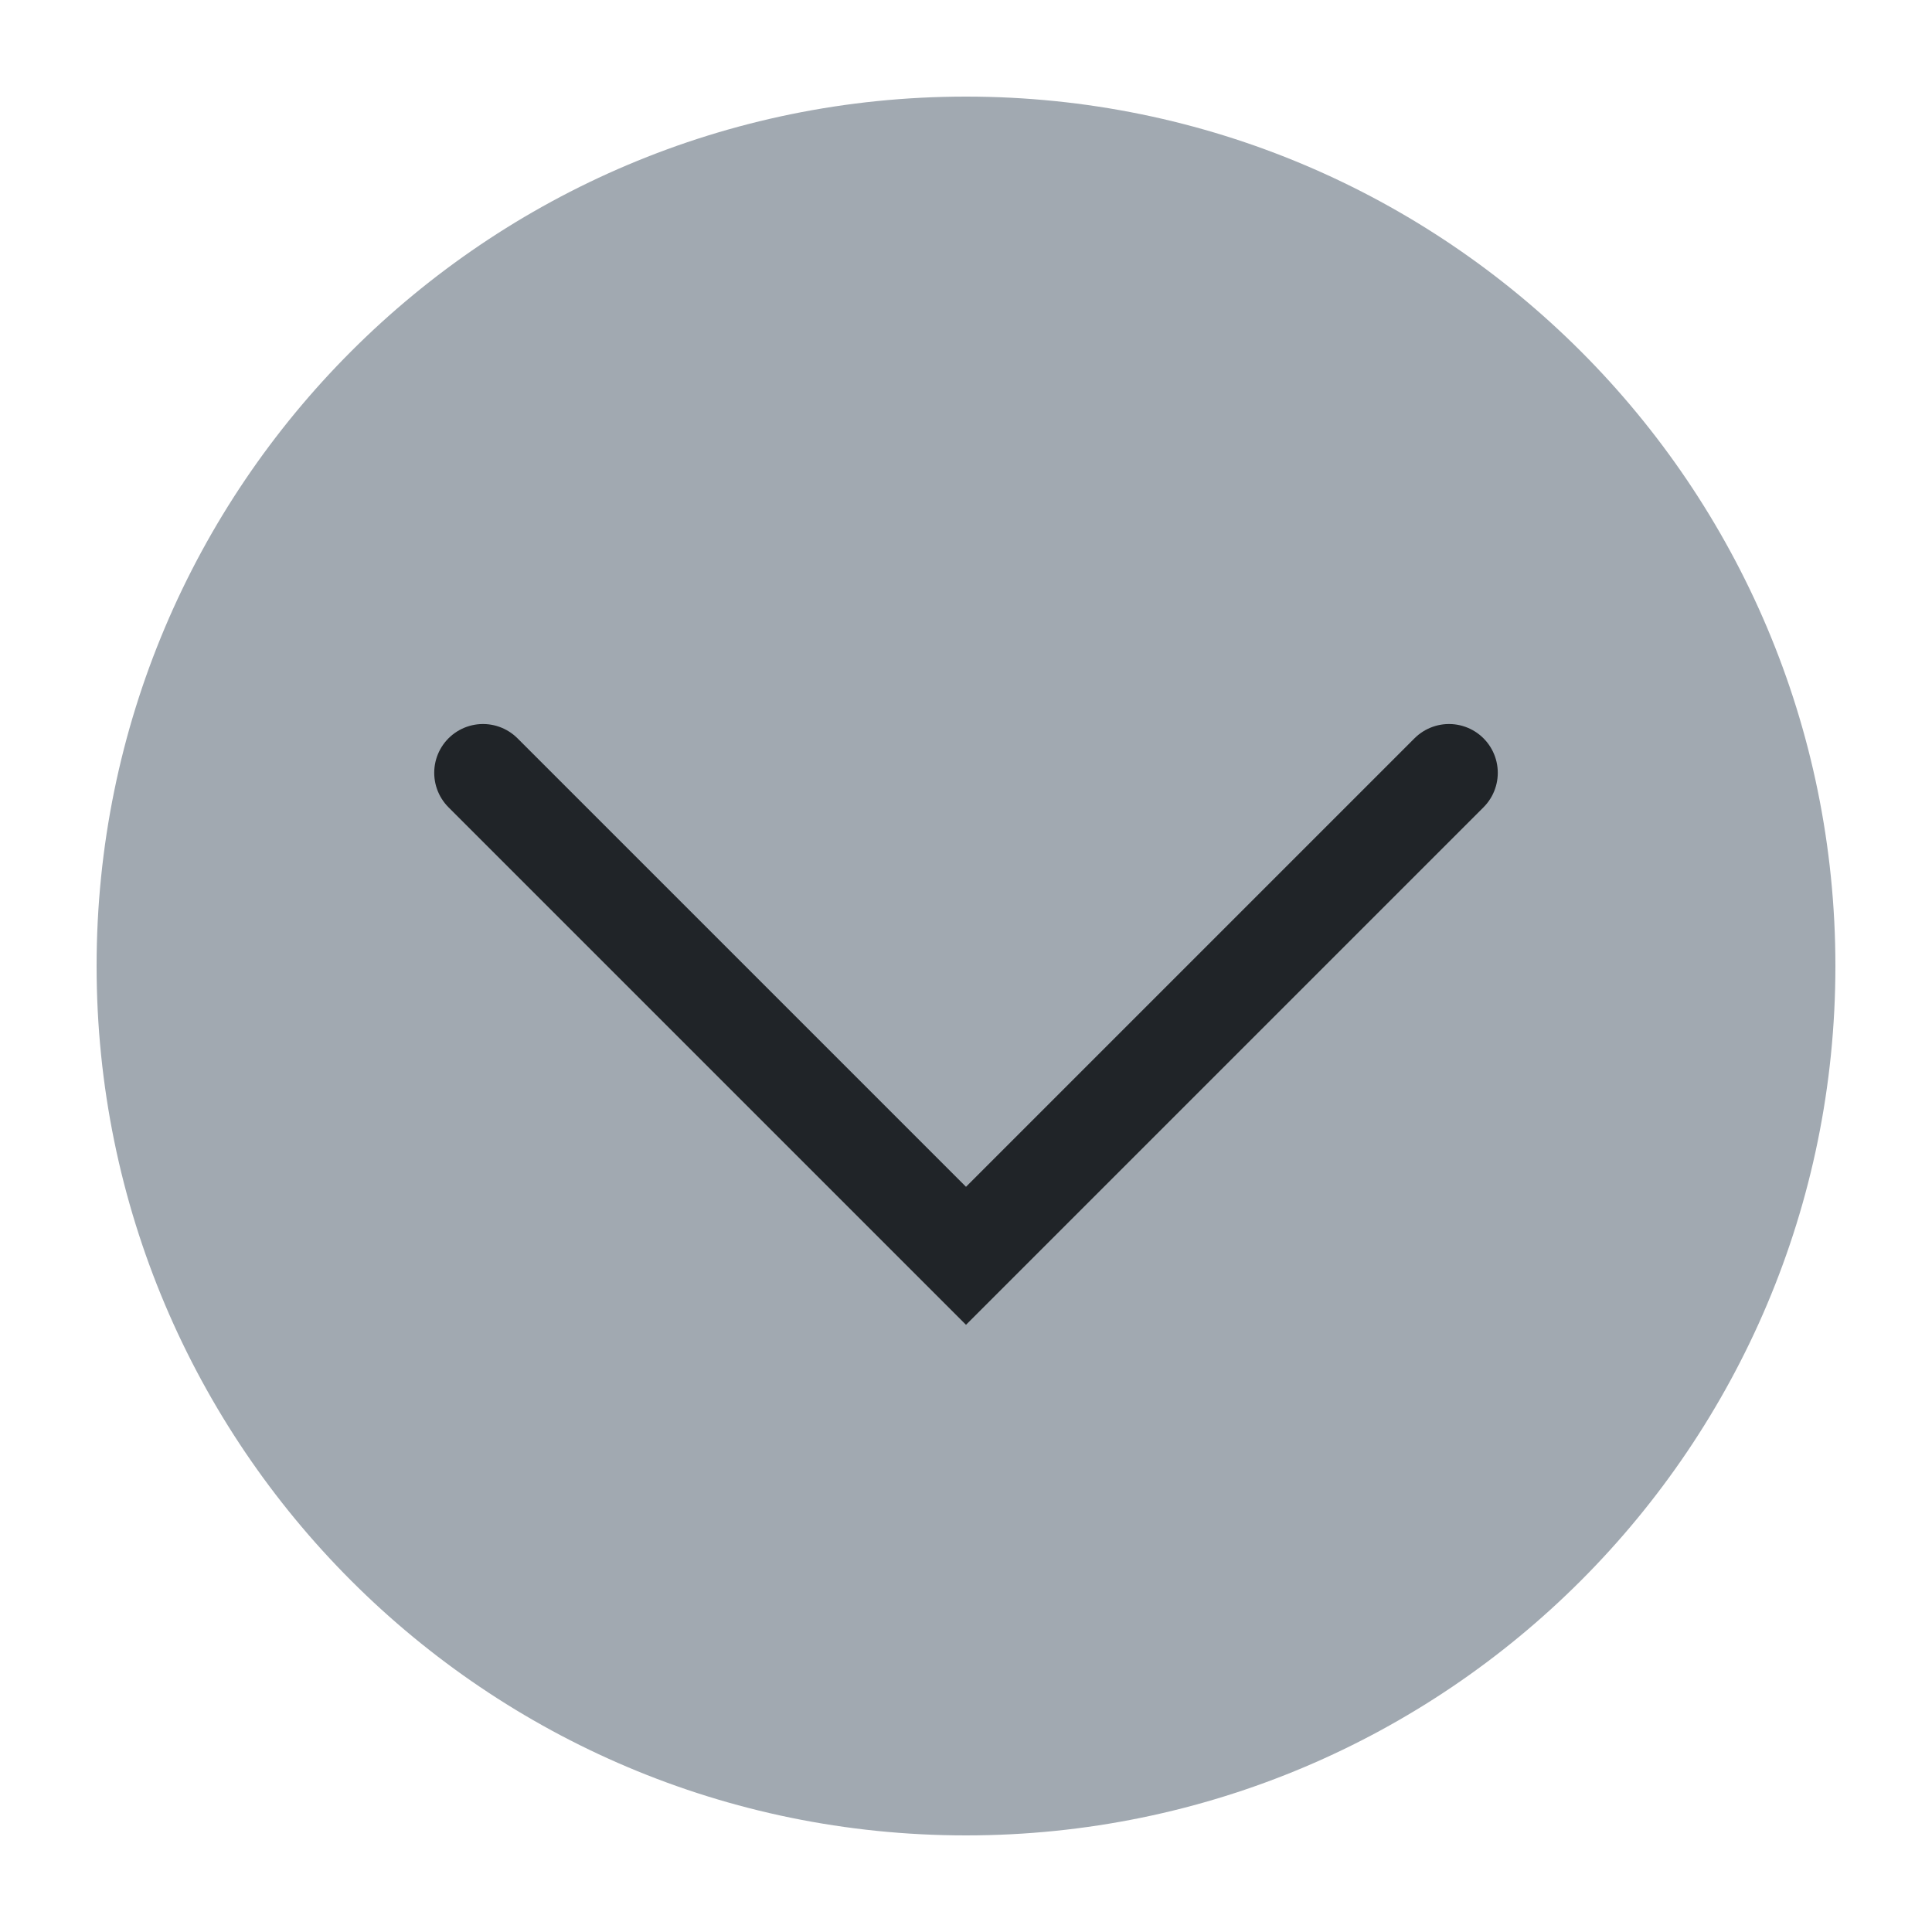
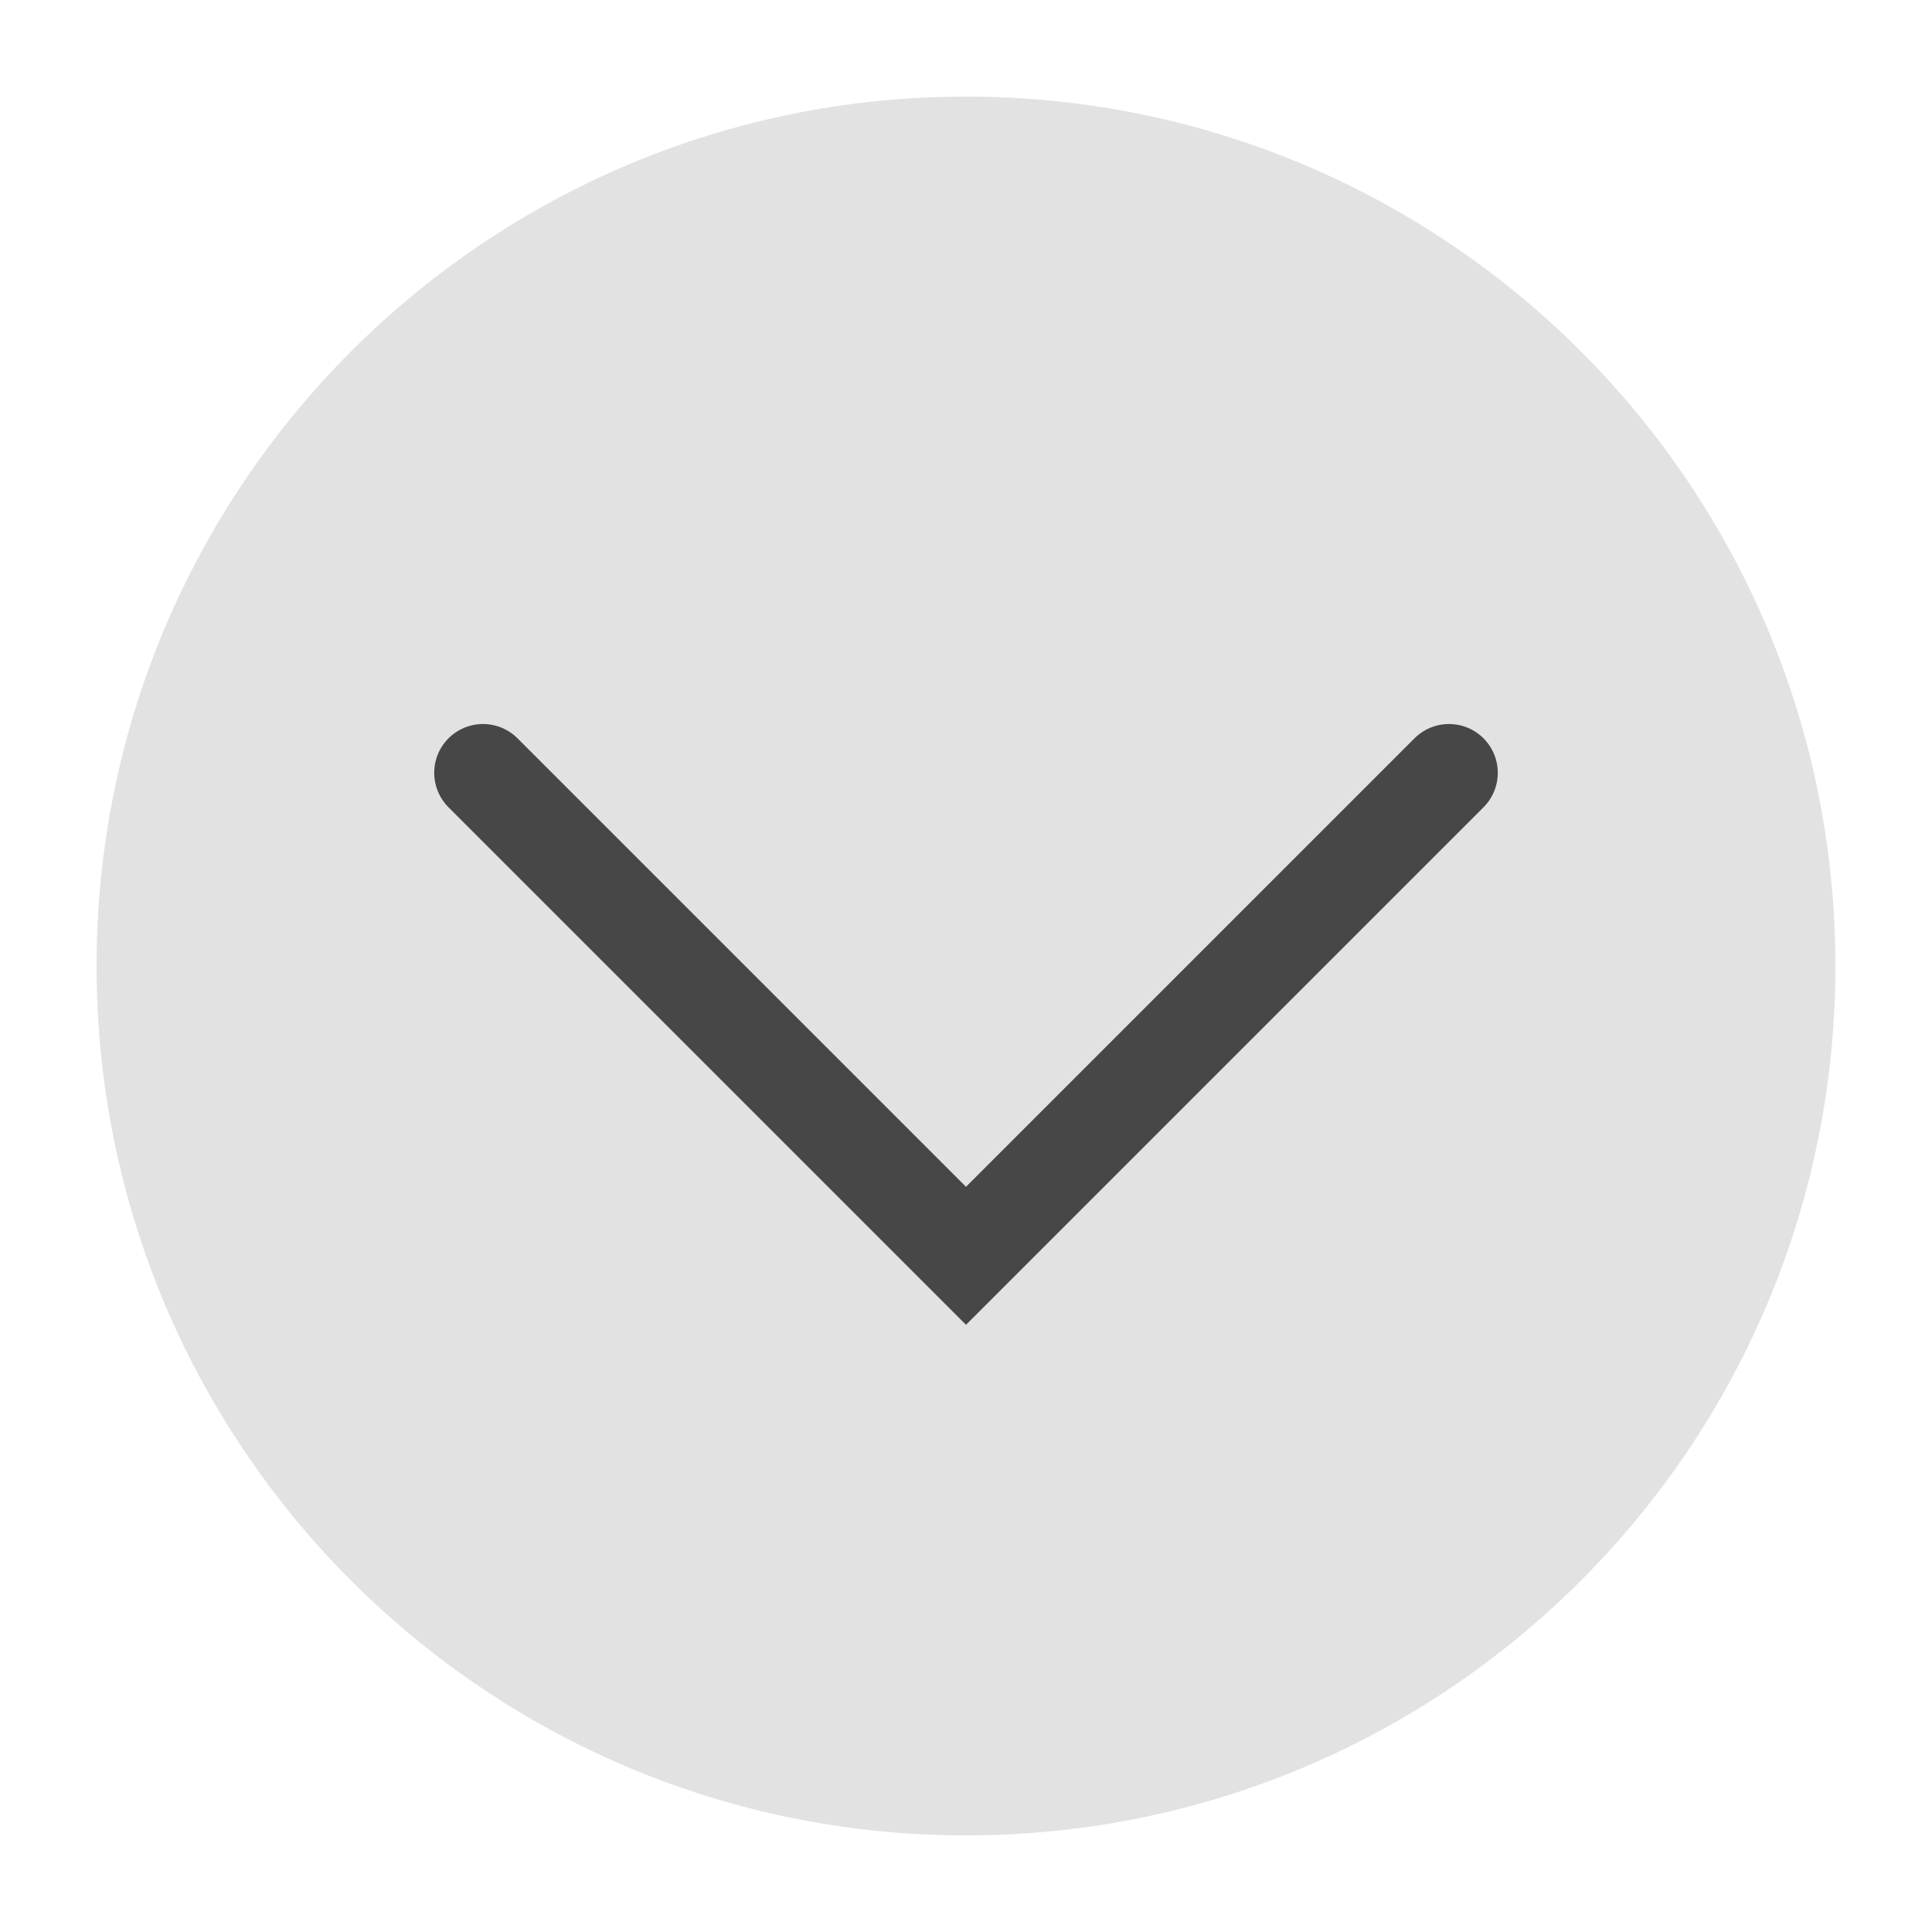
<svg xmlns="http://www.w3.org/2000/svg" viewBox="0 0 50 50" version="1.2" baseProfile="tiny">
  <defs>
</defs>
  <g fill="none" stroke="black" stroke-width="1" fill-rule="evenodd" stroke-linecap="square" stroke-linejoin="bevel">
-     <g fill="none" stroke="#000000" stroke-opacity="1" stroke-width="1" stroke-linecap="square" stroke-linejoin="bevel" transform="matrix(1,0,0,1,0,0)" font-family="Noto Sans" font-size="10" font-weight="400" font-style="normal">
+     <g fill="none" stroke="#000000" stroke-opacity="1" stroke-width="1" stroke-linecap="square" stroke-linejoin="bevel" transform="matrix(1,0,0,1,0,0)" font-family="Google Sans Flex" font-size="11" font-weight="500" font-style="normal">
</g>
-     <g fill="#a1a9b1" fill-opacity="1" stroke="none" transform="matrix(2.5,0,0,2.5,2.5,2.5)" font-family="Noto Sans" font-size="10" font-weight="400" font-style="normal">
+     <g fill="#e2e2e2" fill-opacity="1" stroke="none" transform="matrix(2.5,0,0,2.5,2.5,2.5)" font-family="Google Sans Flex" font-size="11" font-weight="500" font-style="normal">
      <circle cx="9" cy="9" r="9" />
    </g>
-     <g fill="none" stroke="#202428" stroke-opacity="1" stroke-width="1.01" stroke-linecap="round" stroke-linejoin="miter" stroke-miterlimit="2" transform="matrix(2.5,0,0,2.5,2.5,2.5)" font-family="Noto Sans" font-size="10" font-weight="400" font-style="normal">
+     <g fill="none" stroke="#474747" stroke-opacity="1" stroke-width="1.01" stroke-linecap="round" stroke-linejoin="miter" stroke-miterlimit="2" transform="matrix(2.5,0,0,2.5,2.5,2.5)" font-family="Google Sans Flex" font-size="11" font-weight="500" font-style="normal">
      <polyline fill="none" vector-effect="none" points="4,7 9,12 14,7 " />
    </g>
-     <g fill="none" stroke="#000000" stroke-opacity="1" stroke-width="1" stroke-linecap="square" stroke-linejoin="bevel" transform="matrix(1,0,0,1,0,0)" font-family="Noto Sans" font-size="10" font-weight="400" font-style="normal">
+     <g fill="none" stroke="#000000" stroke-opacity="1" stroke-width="1" stroke-linecap="square" stroke-linejoin="bevel" transform="matrix(1,0,0,1,0,0)" font-family="Google Sans Flex" font-size="11" font-weight="500" font-style="normal">
</g>
  </g>
</svg>
